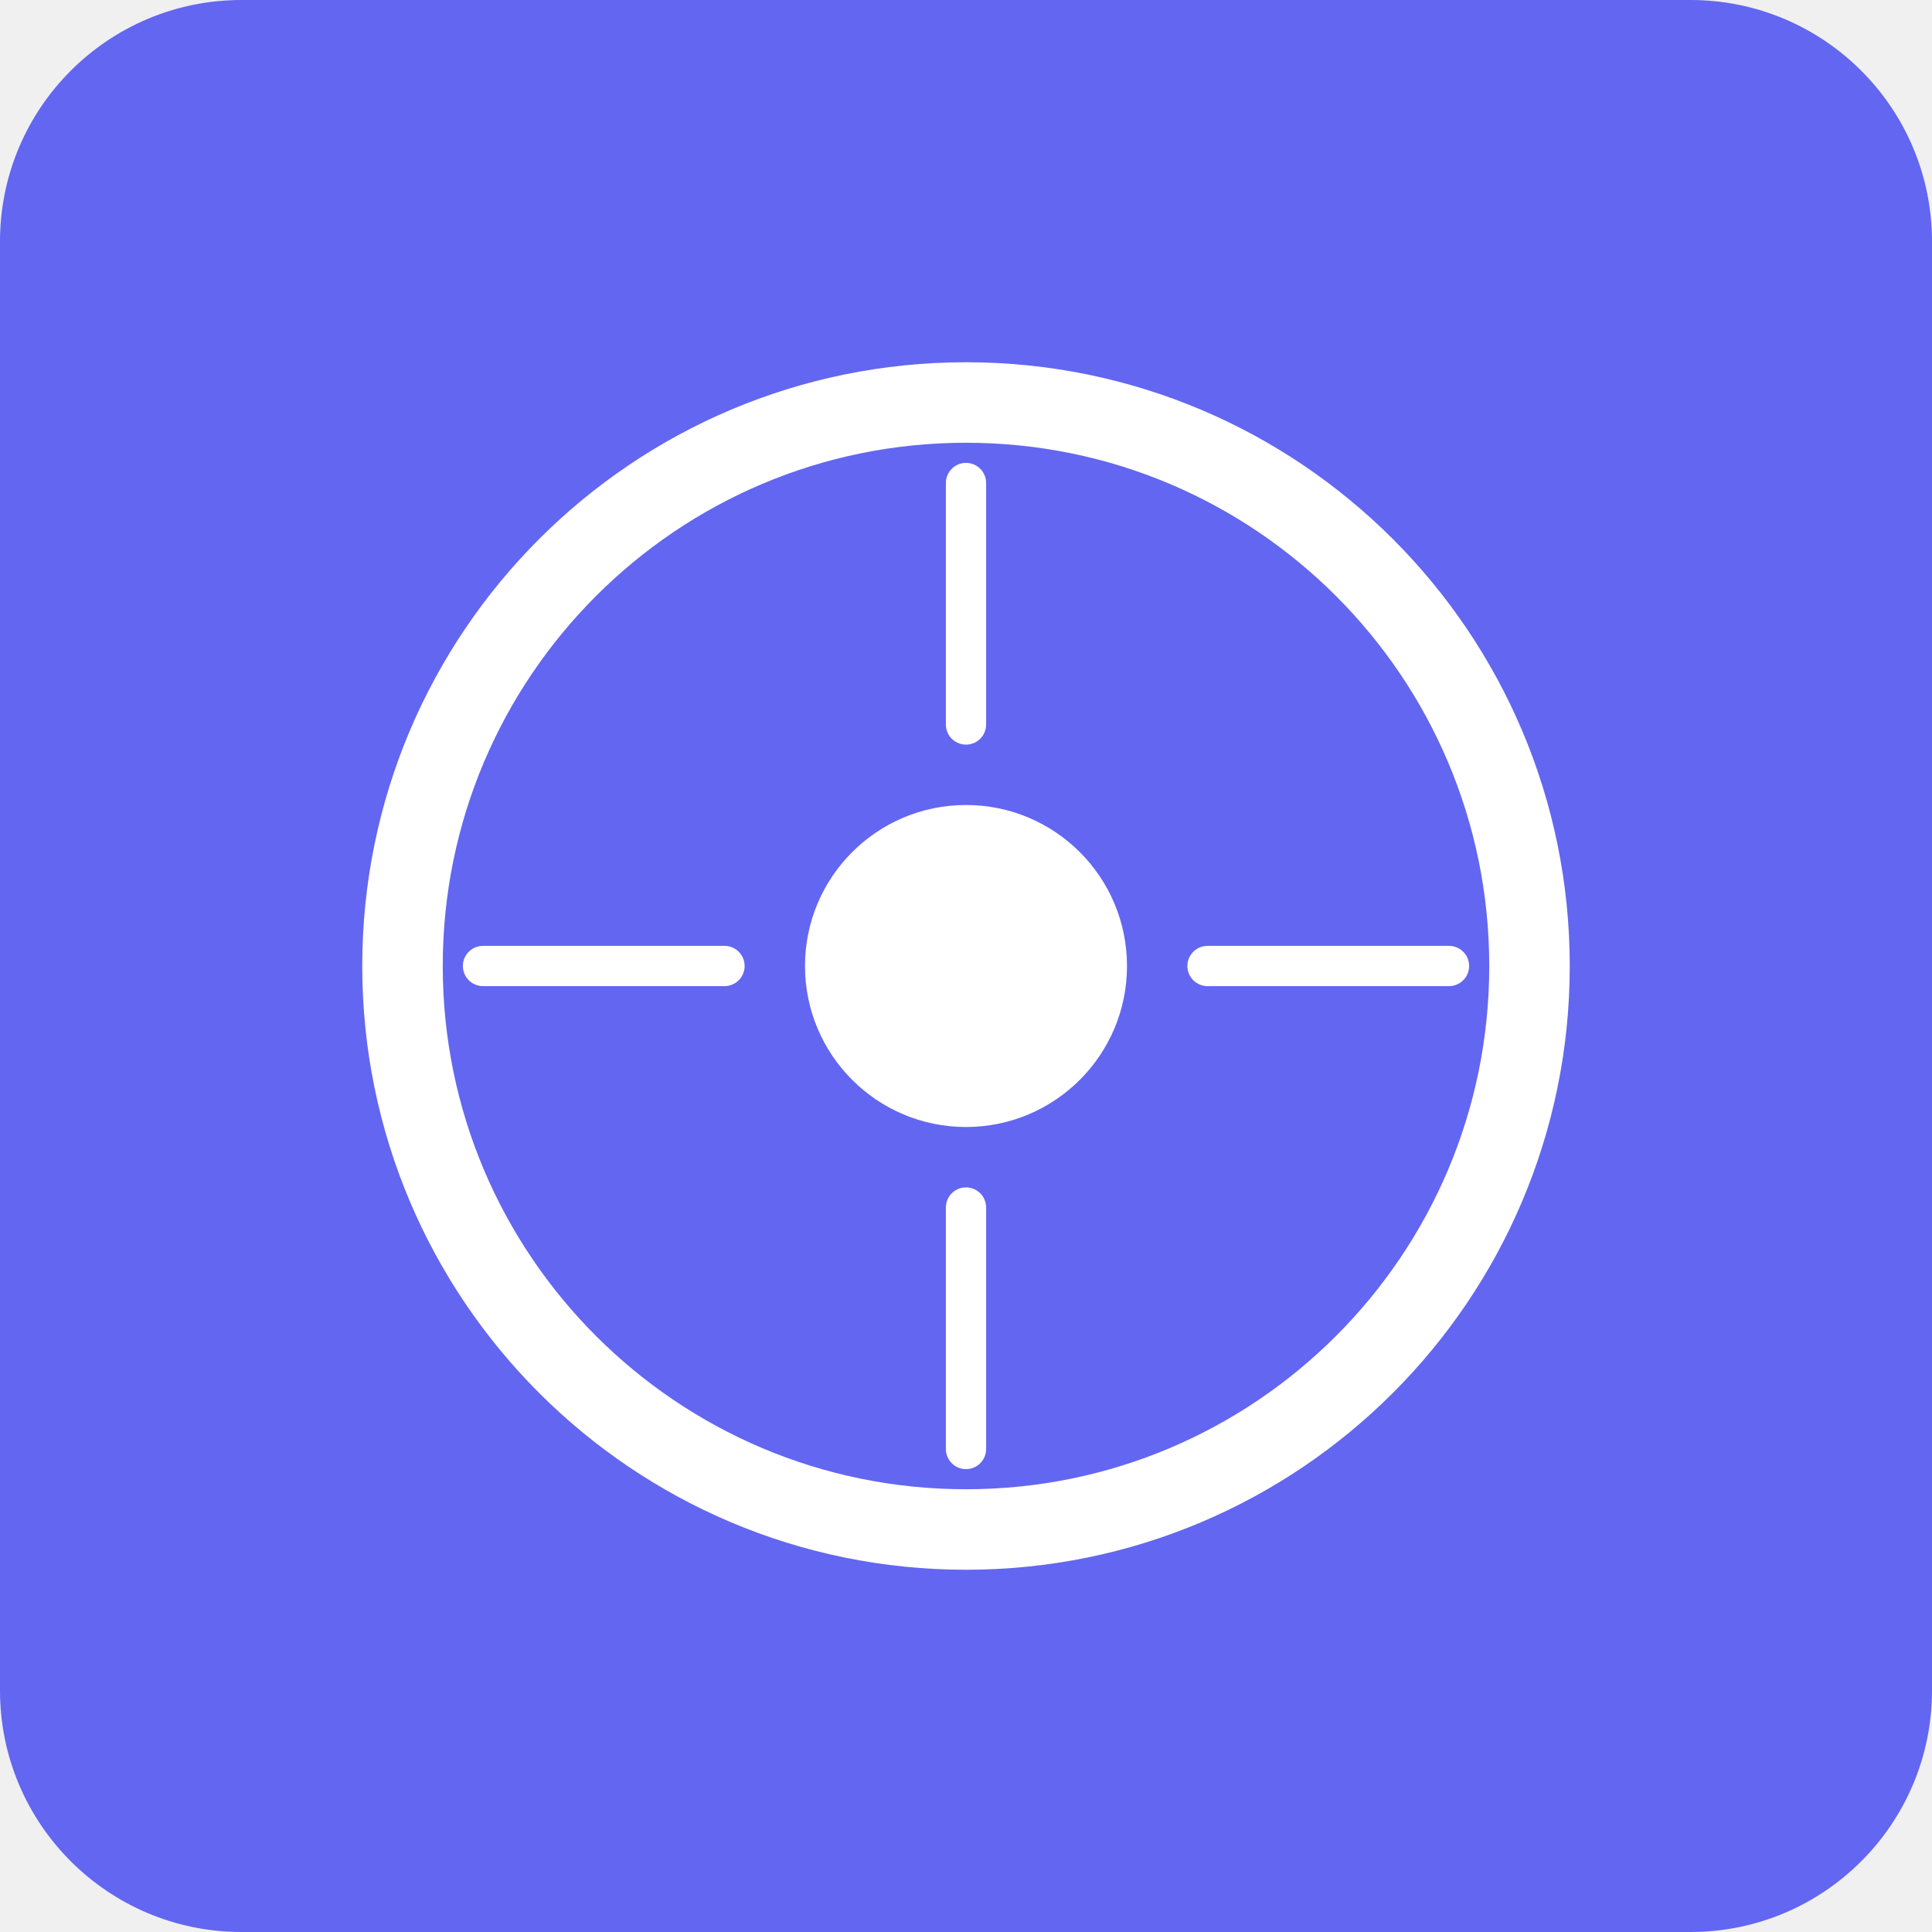
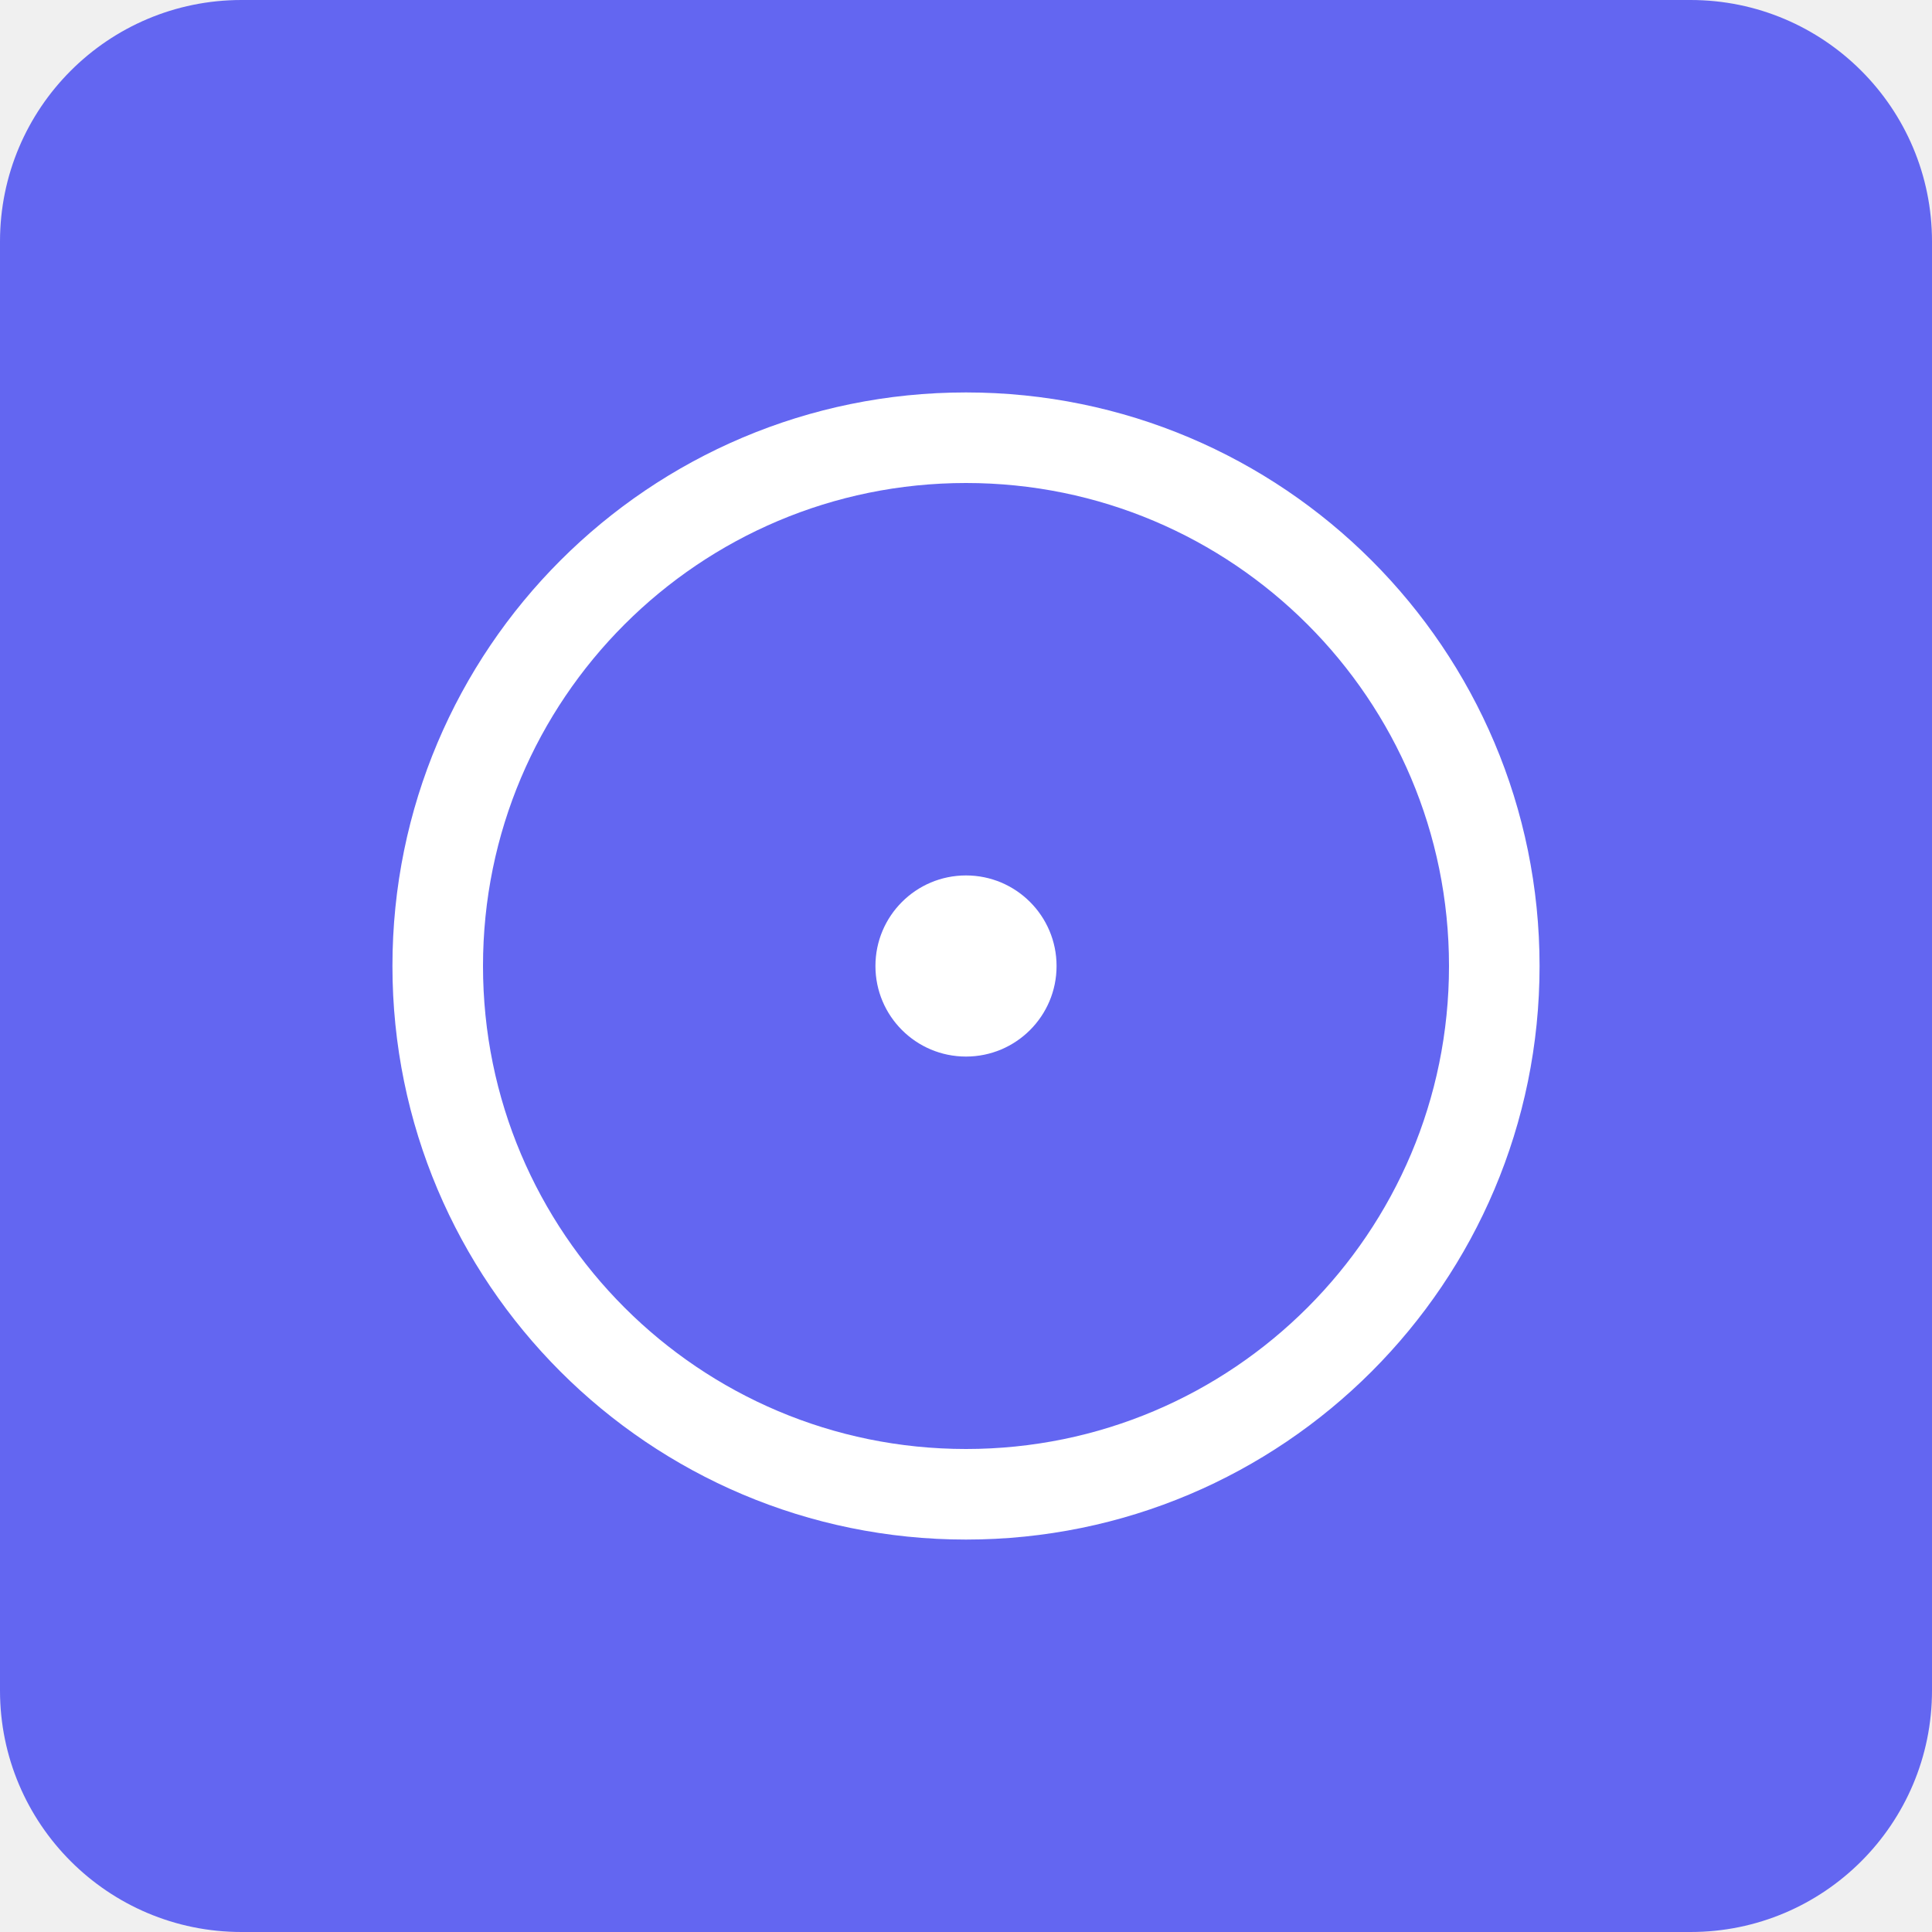
<svg xmlns="http://www.w3.org/2000/svg" width="192" height="192" viewBox="0 0 192 192" fill="none">
  <rect width="192" height="192" rx="24" fill="#6366f1" />
-   <circle cx="96" cy="96" r="56" stroke="white" stroke-width="8" fill="none" />
-   <circle cx="96" cy="96" r="16" fill="white" />
-   <line x1="96" y1="48" x2="96" y2="72" stroke="white" stroke-width="4" stroke-linecap="round" />
-   <line x1="96" y1="120" x2="96" y2="144" stroke="white" stroke-width="4" stroke-linecap="round" />
-   <line x1="48" y1="96" x2="72" y2="96" stroke="white" stroke-width="4" stroke-linecap="round" />
-   <line x1="120" y1="96" x2="144" y2="96" stroke="white" stroke-width="4" stroke-linecap="round" />
+   <circle cx="96" cy="96" r="52.5" stroke="white" stroke-width="9" fill="none" />
+   <circle cx="96" cy="96" r="9" fill="white" />
</svg>
